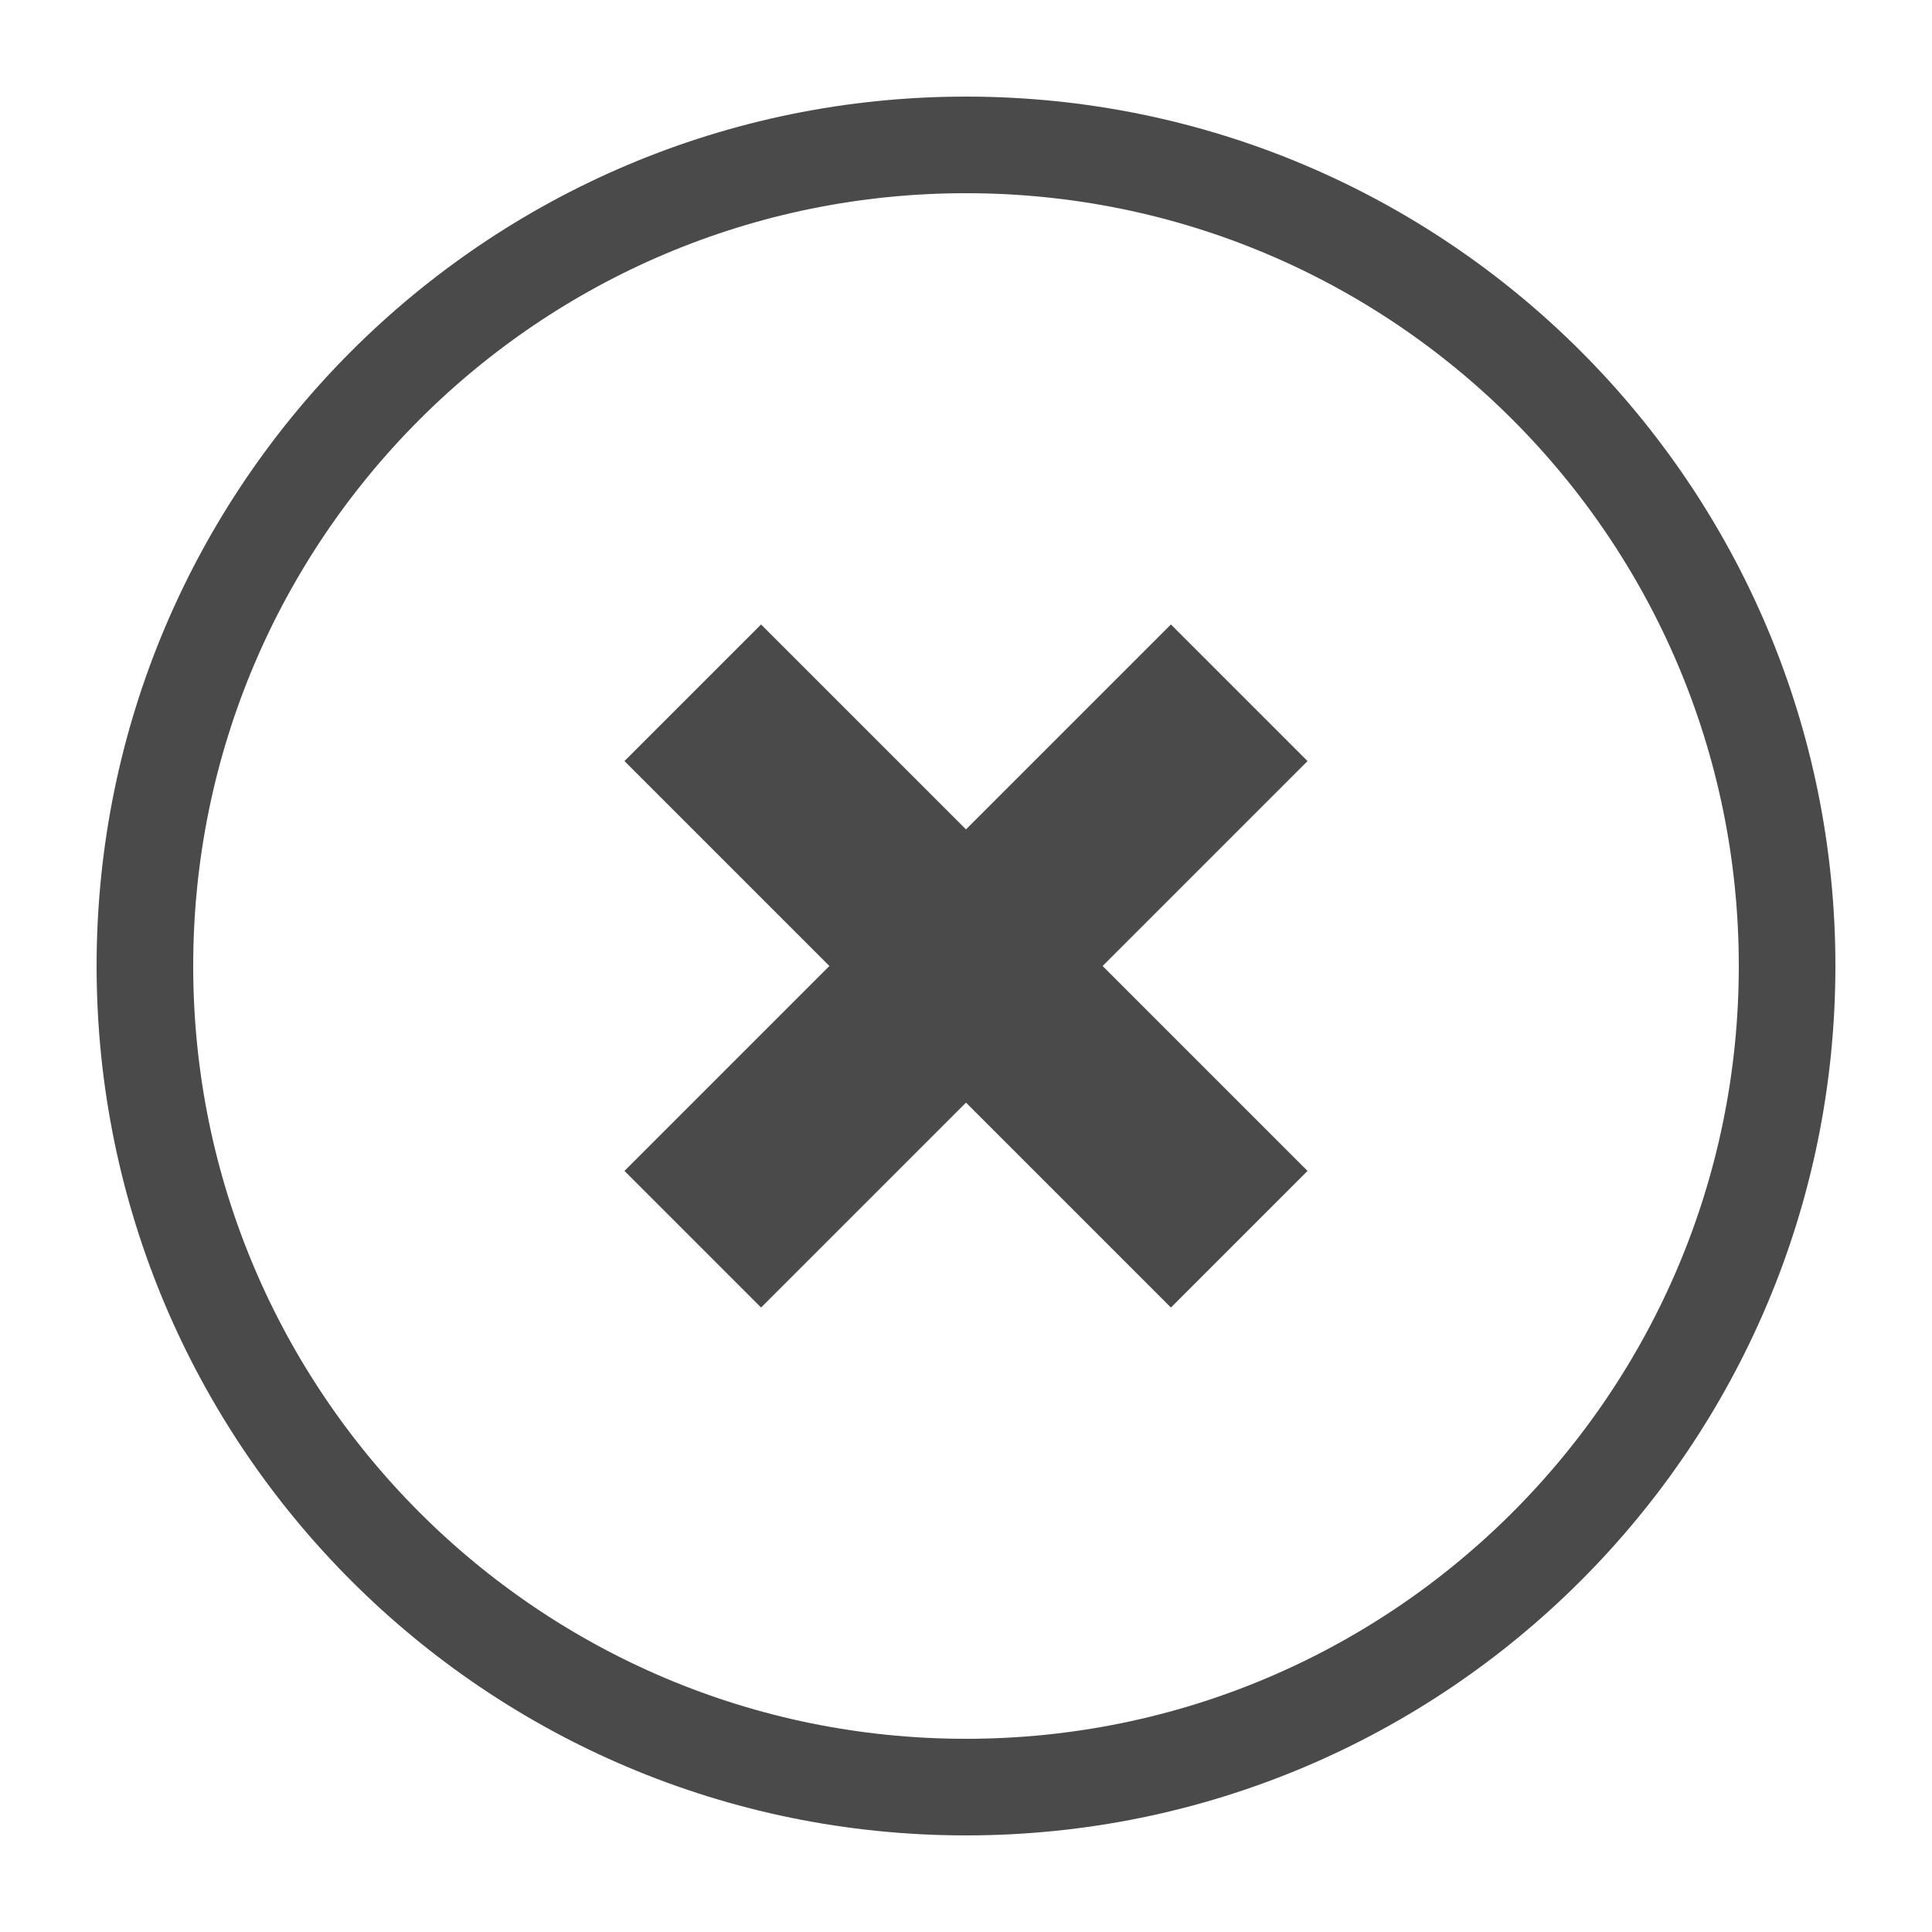
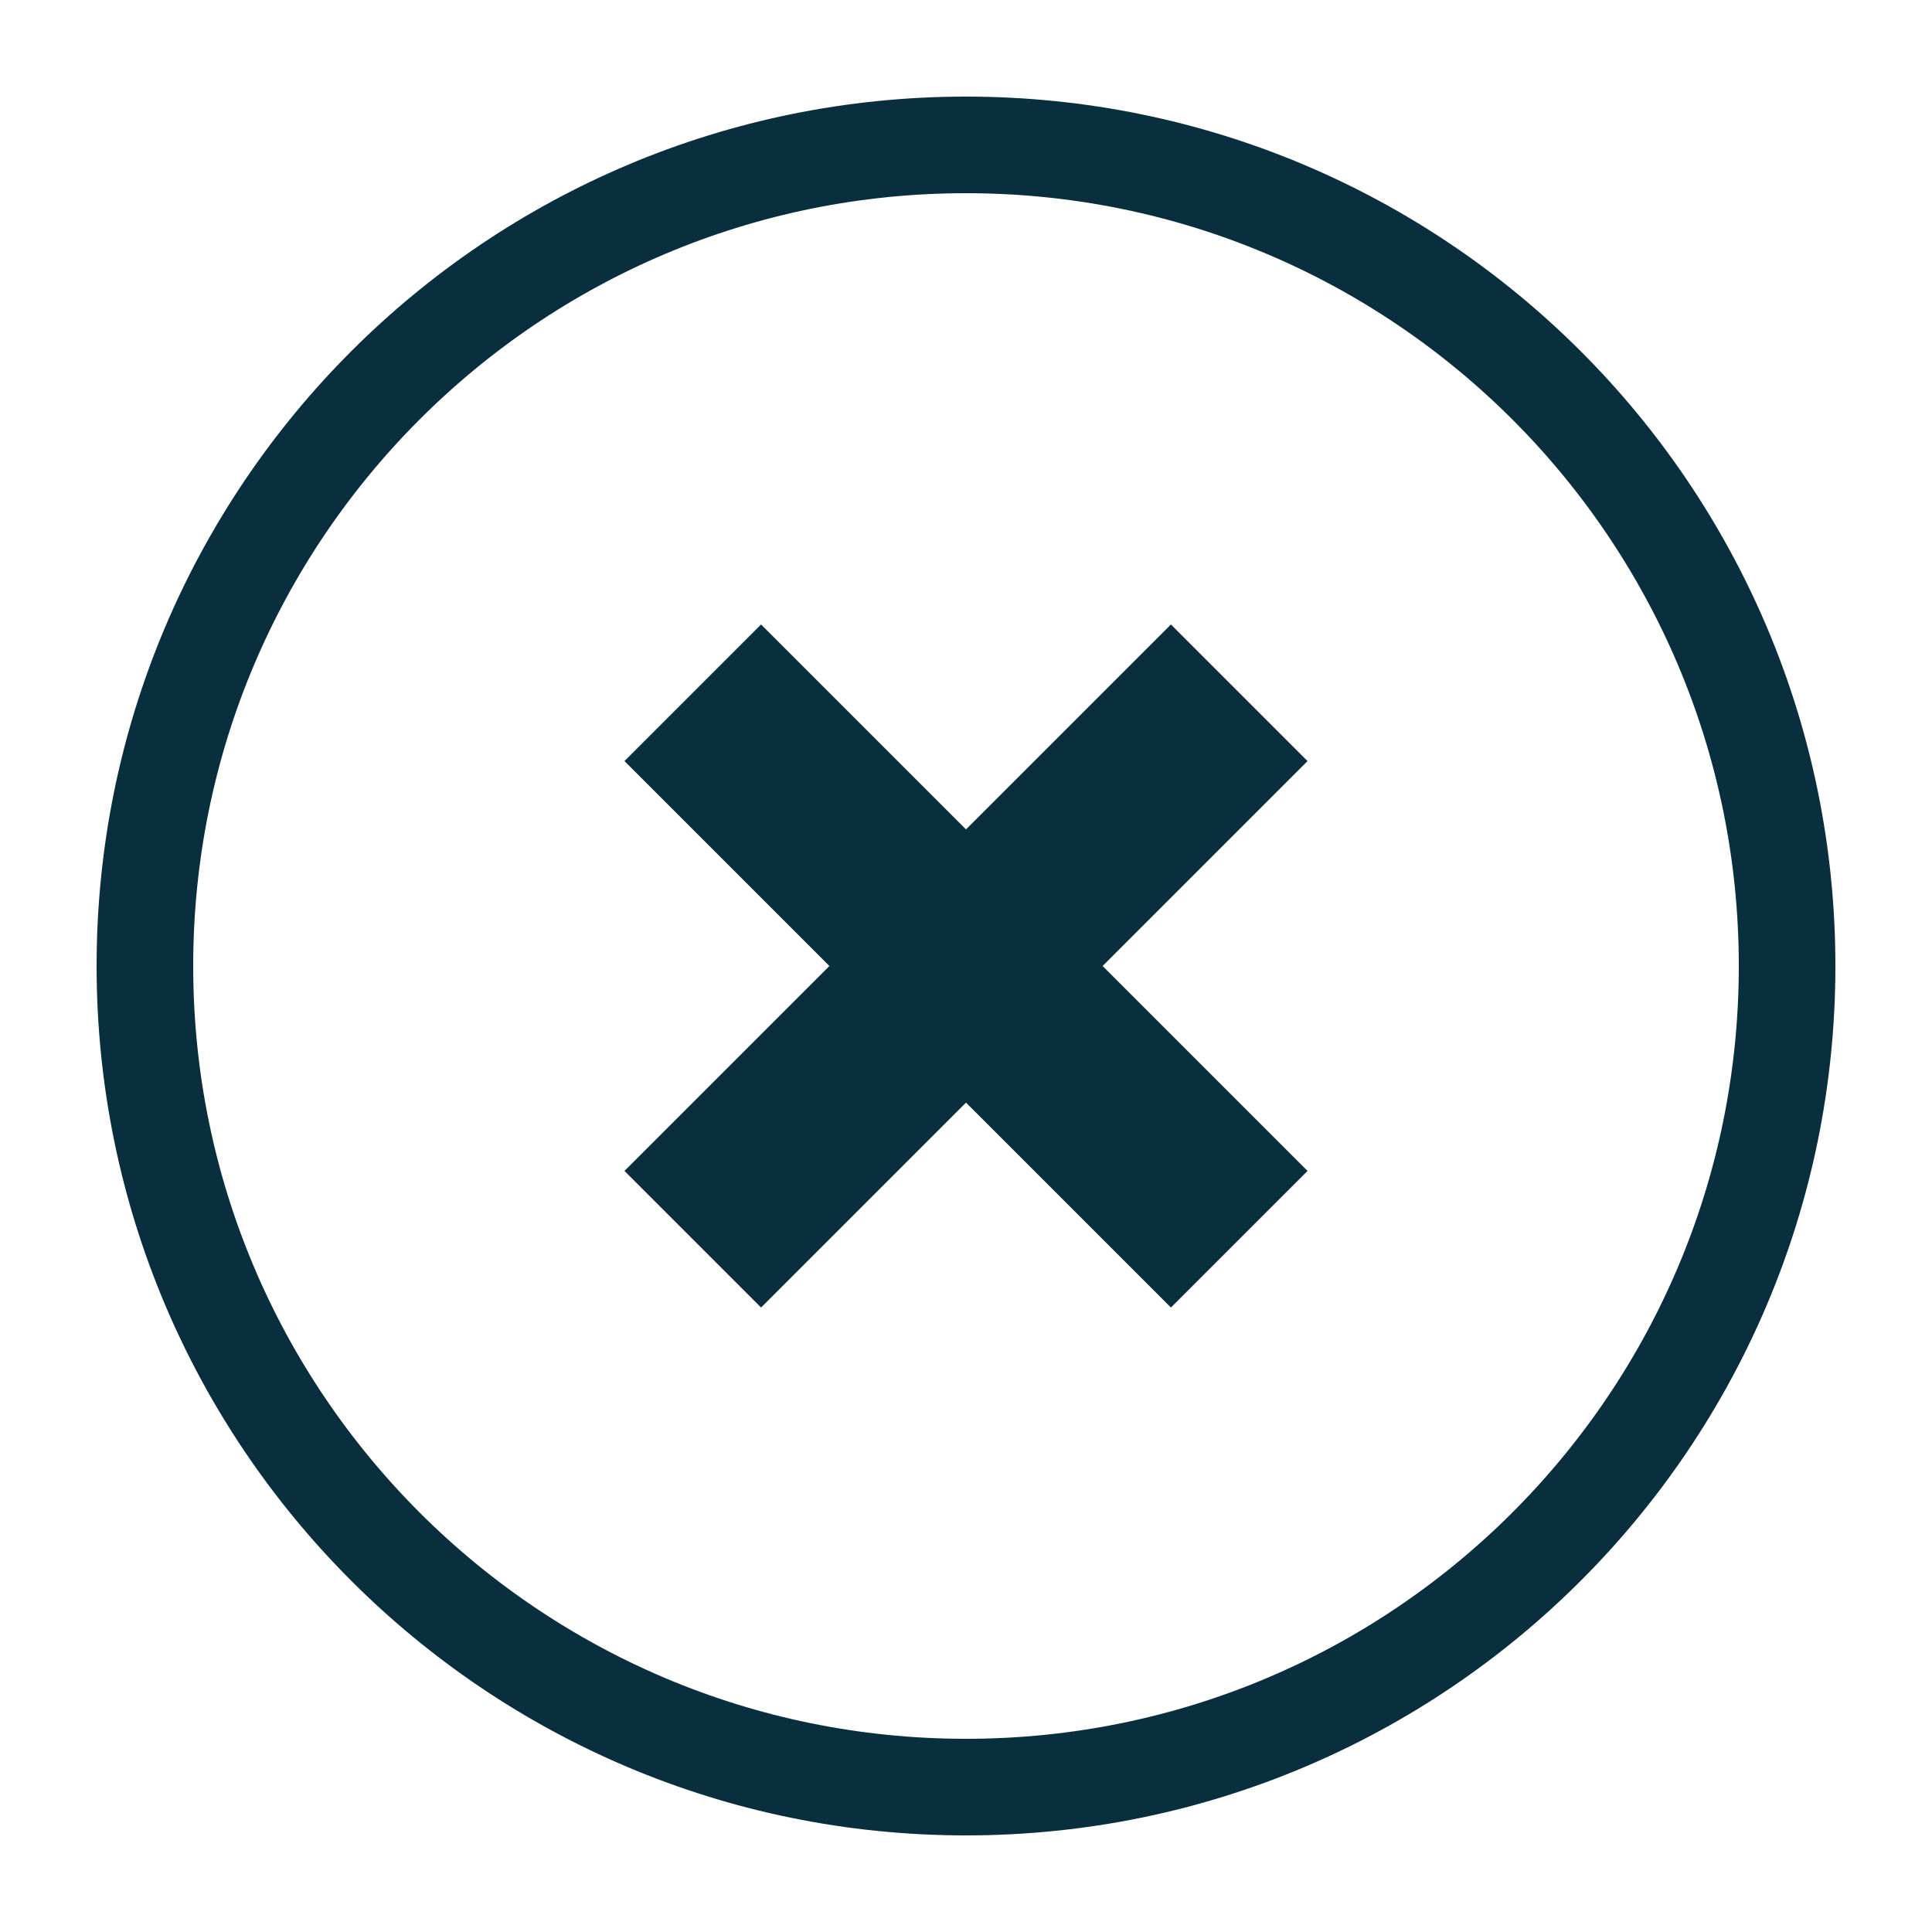
<svg xmlns="http://www.w3.org/2000/svg" width="40px" height="40px" viewBox="0 0 40 40" version="1.1">
  <defs />
  <g id="Illustrations" stroke="none" stroke-width="1" fill="none" fill-rule="evenodd">
    <g id="dismiss-trigger">
-       <circle id="Oval-282" stroke="#4A4A4A" stroke-width="2" cx="20" cy="20" r="17" />
-       <g id="Rectangle-144-+-Rectangle-145" transform="translate(20, 20) rotate(-315) translate(-20, -20) translate(12, 12)" fill="#4A4A4A">
-         <rect id="Rectangle-144" transform="translate(8, 8) rotate(-90) translate(-8, -8) " x="6" y="-2.48689958e-14" width="4" height="16" />
-         <rect id="Rectangle-145" transform="translate(8, 8) rotate(-180) translate(-8, -8) " x="6" y="-2.48689958e-14" width="4" height="16" />
+       <g id="CLOSE" transform="translate(3, 3)">
+         <circle id="Oval-282" stroke="#092F3E" stroke-width="2" cx="17" cy="17" r="17" />
+         <g id="Rectangle-144-+-Rectangle-145" transform="translate(16.29289, 17) rotate(-315) translate(-16.29289, -17) translate(7.792893, 8.5)" fill="#092F3E">
+           <rect id="Rectangle-144" transform="translate(9, 8) rotate(-90) translate(-9, -8) " x="7" y="5.68434189e-14" width="4" height="16" />
+           <rect id="Rectangle-145" transform="translate(9, 8) rotate(-180) translate(-9, -8) " x="7" y="5.68434189e-14" width="4" height="16" />
+         </g>
      </g>
    </g>
  </g>
</svg>
